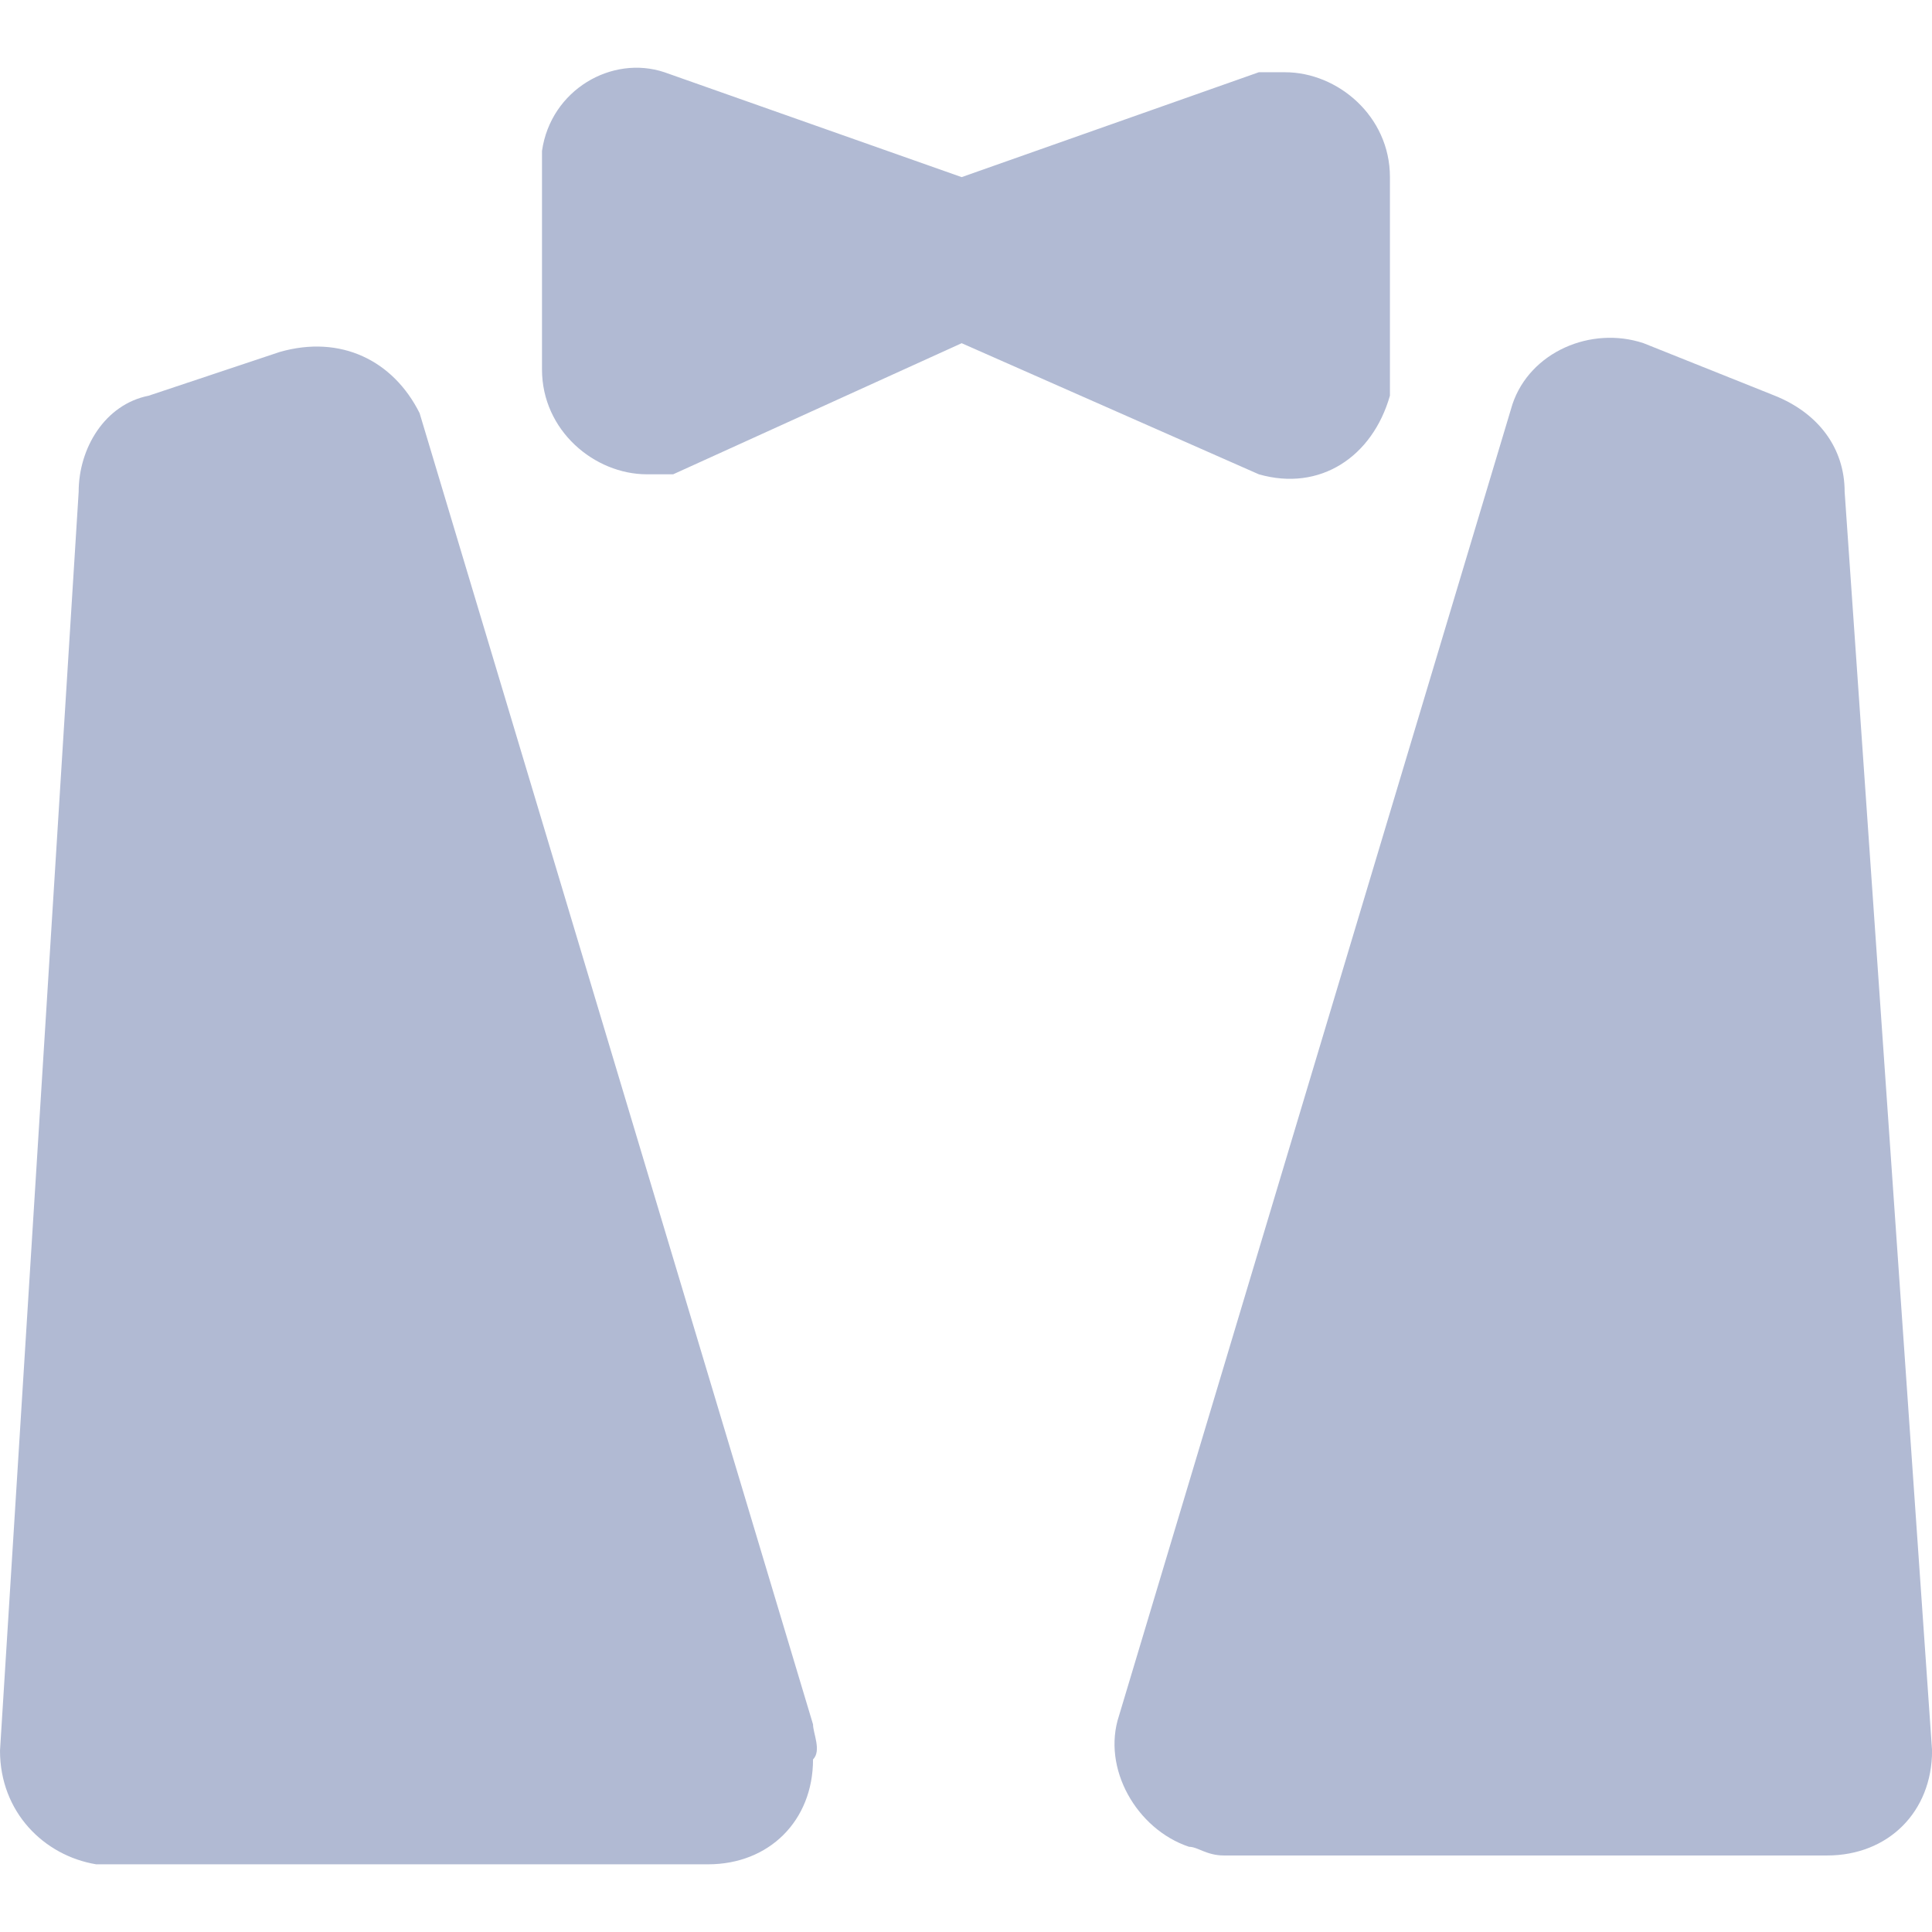
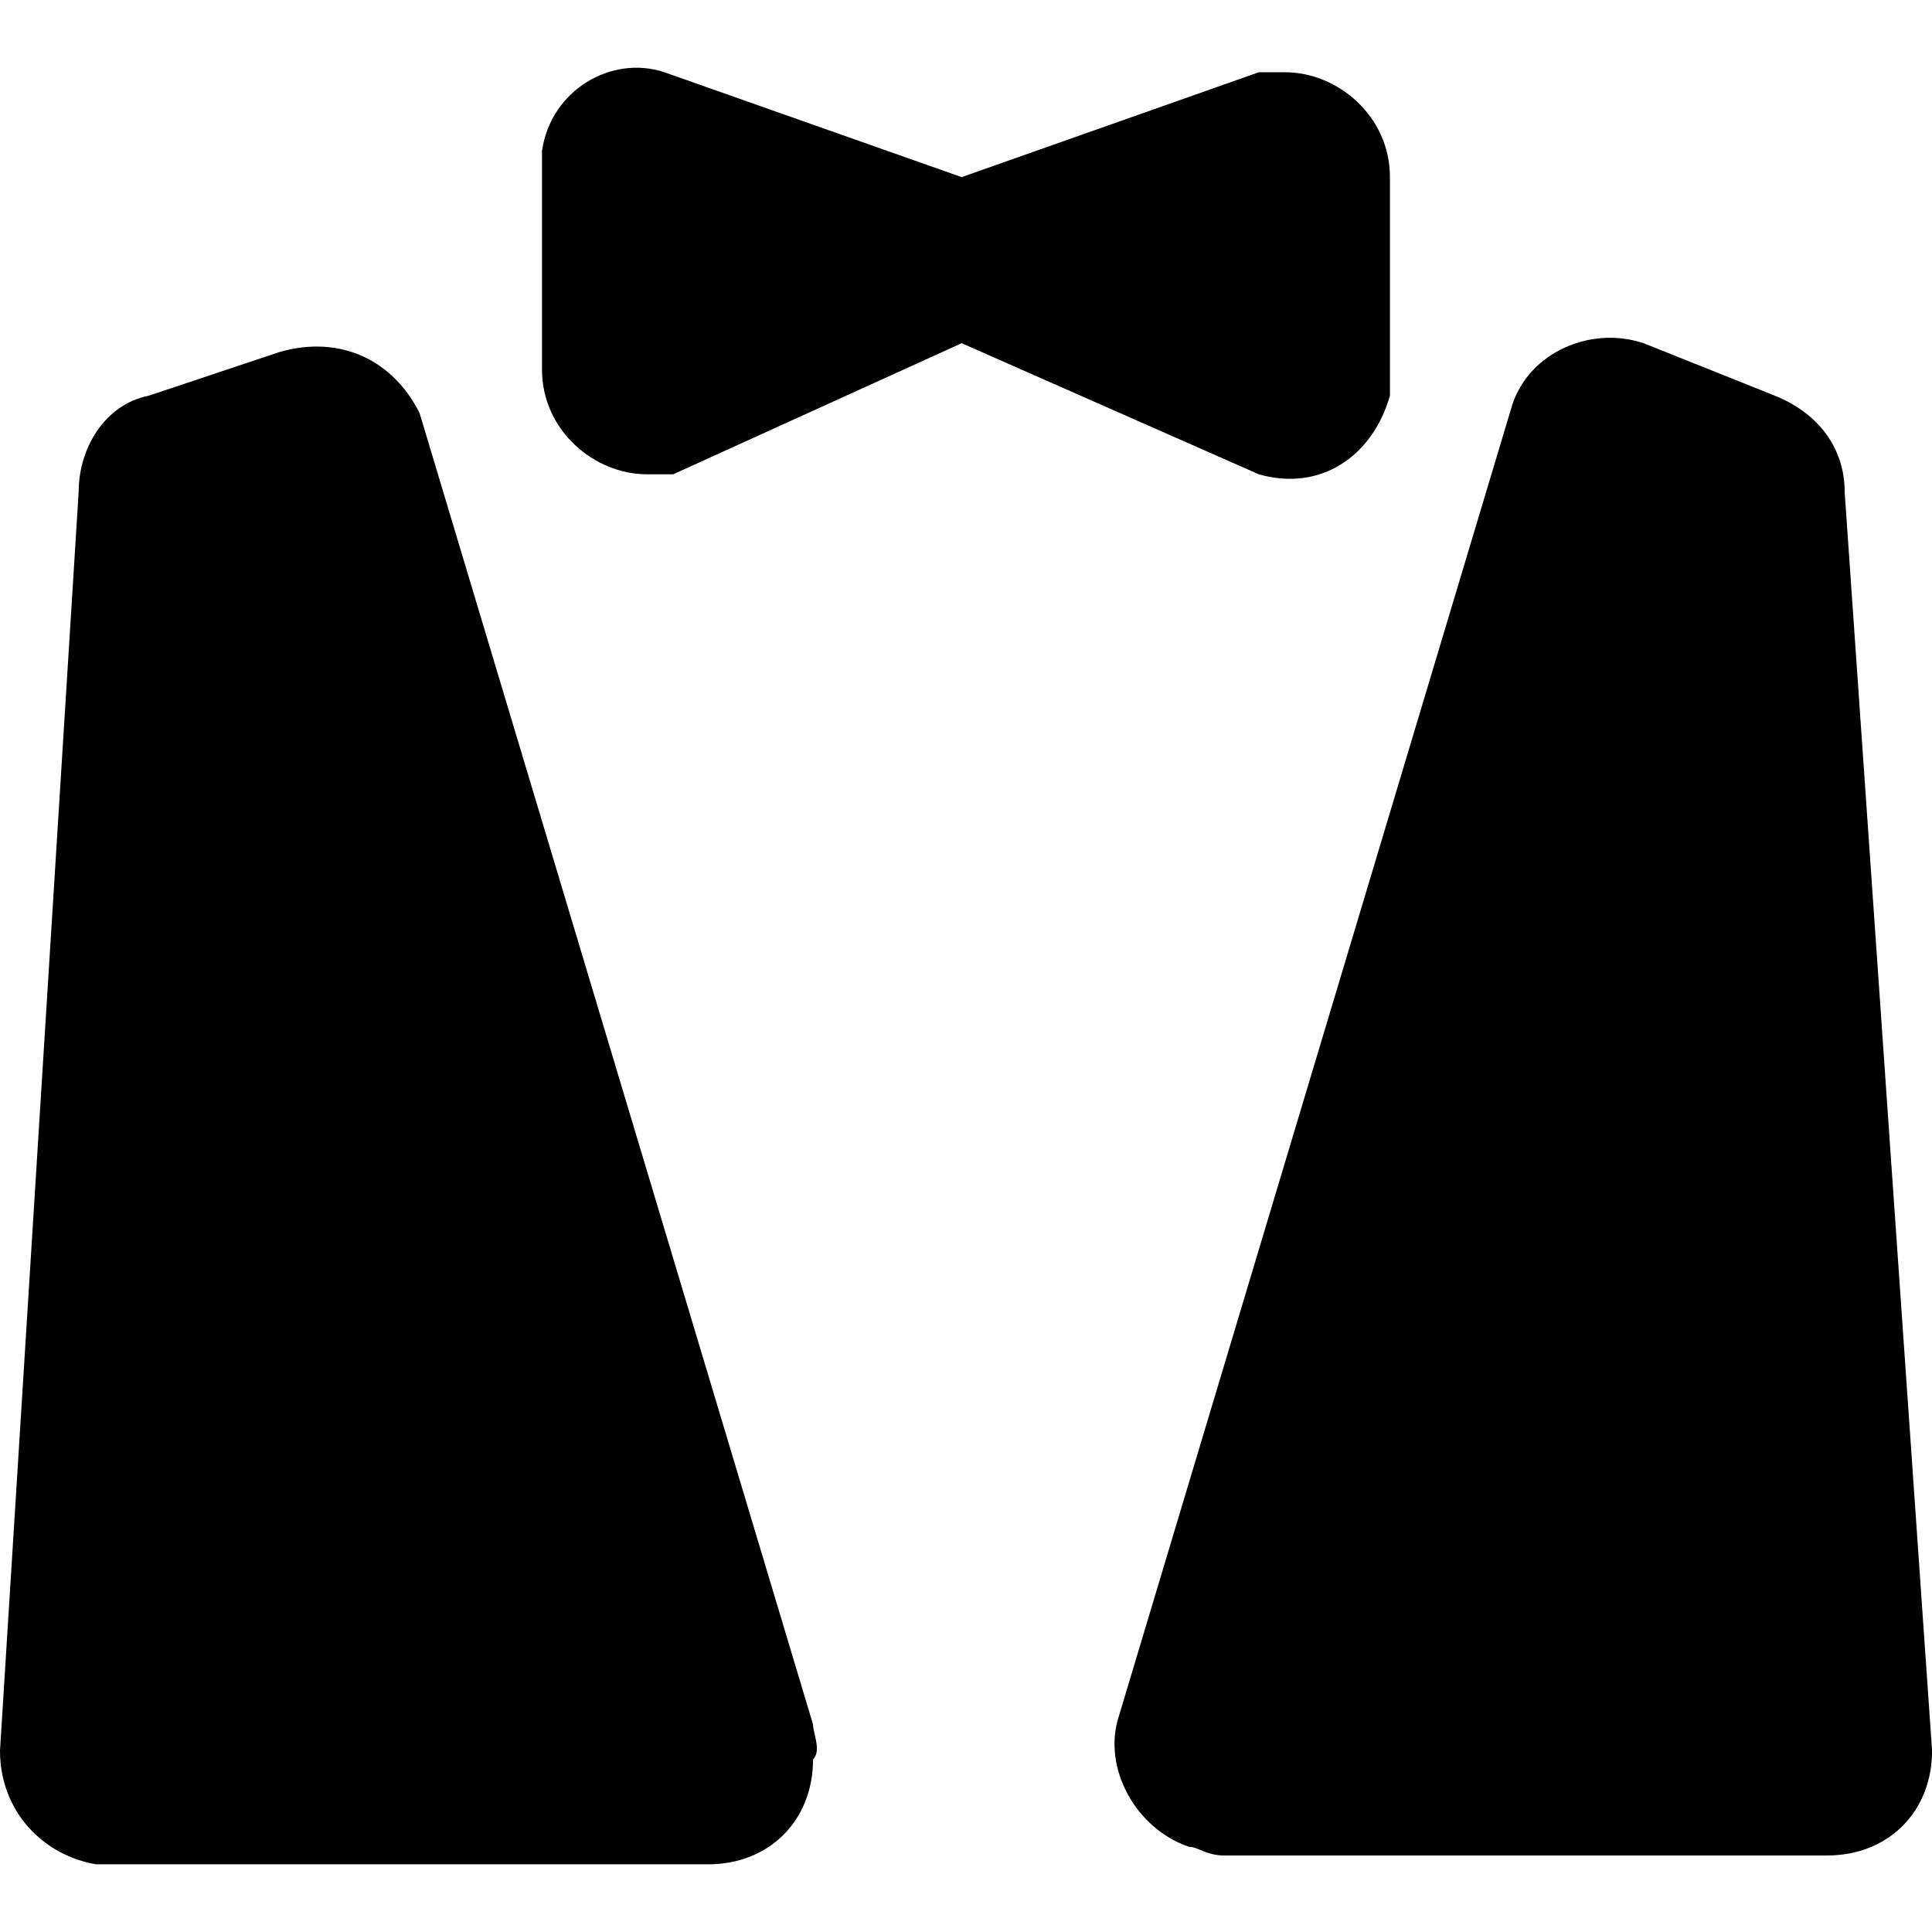
<svg xmlns="http://www.w3.org/2000/svg" width="28" height="28" viewBox="0 0 28 28" fill="none">
-   <path d="M18.624 1.047C18.498 1.047 18.37 1.047 18.244 1.047L13.937 2.567L9.629 1.047C8.869 0.793 7.983 1.3 7.855 2.187C7.855 2.313 7.855 2.441 7.855 2.567V5.354C7.855 6.241 8.616 6.874 9.376 6.874C9.502 6.874 9.629 6.874 9.756 6.874L13.937 4.974L18.244 6.874C19.131 7.128 19.891 6.621 20.144 5.734C20.144 5.608 20.144 5.48 20.144 5.354V2.567C20.144 1.681 19.384 1.047 18.624 1.047Z" fill="#B1BAD3" />
-   <path d="M11.783 24.991L6.081 5.987C5.701 5.227 4.941 4.847 4.054 5.101L2.154 5.735C1.52 5.861 1.14 6.495 1.14 7.129L0 25.372C0 26.259 0.634 26.893 1.394 27.019C1.394 27.019 1.394 27.019 1.52 27.019H10.262C11.149 27.019 11.783 26.385 11.783 25.499C11.909 25.372 11.783 25.119 11.783 24.992V24.991Z" fill="#B1BAD3" />
-   <path d="M26.734 7.128C26.734 6.494 26.354 5.988 25.72 5.734L23.82 4.974C23.06 4.72 22.173 5.1 21.919 5.86L16.218 24.864C15.965 25.625 16.472 26.511 17.232 26.765C17.359 26.765 17.486 26.891 17.739 26.891H26.48C27.367 26.891 28.001 26.257 28.001 25.371L26.734 7.128Z" fill="#B1BAD3" />
+   <path d="M18.624 1.047C18.498 1.047 18.37 1.047 18.244 1.047L13.937 2.567L9.629 1.047C8.869 0.793 7.983 1.3 7.855 2.187C7.855 2.313 7.855 2.441 7.855 2.567V5.354C7.855 6.241 8.616 6.874 9.376 6.874C9.502 6.874 9.629 6.874 9.756 6.874L13.937 4.974L18.244 6.874C19.131 7.128 19.891 6.621 20.144 5.734C20.144 5.608 20.144 5.48 20.144 5.354V2.567C20.144 1.681 19.384 1.047 18.624 1.047Z" fill="currentColor" />
+   <path d="M11.783 24.991L6.081 5.987C5.701 5.227 4.941 4.847 4.054 5.101L2.154 5.735C1.52 5.861 1.14 6.495 1.14 7.129L0 25.372C0 26.259 0.634 26.893 1.394 27.019C1.394 27.019 1.394 27.019 1.52 27.019H10.262C11.149 27.019 11.783 26.385 11.783 25.499C11.909 25.372 11.783 25.119 11.783 24.992V24.991Z" fill="currentColor" />
+   <path d="M26.734 7.128C26.734 6.494 26.354 5.988 25.72 5.734L23.82 4.974C23.06 4.72 22.173 5.1 21.919 5.86L16.218 24.864C15.965 25.625 16.472 26.511 17.232 26.765C17.359 26.765 17.486 26.891 17.739 26.891H26.48C27.367 26.891 28.001 26.257 28.001 25.371L26.734 7.128Z" fill="currentColor" />
</svg>
